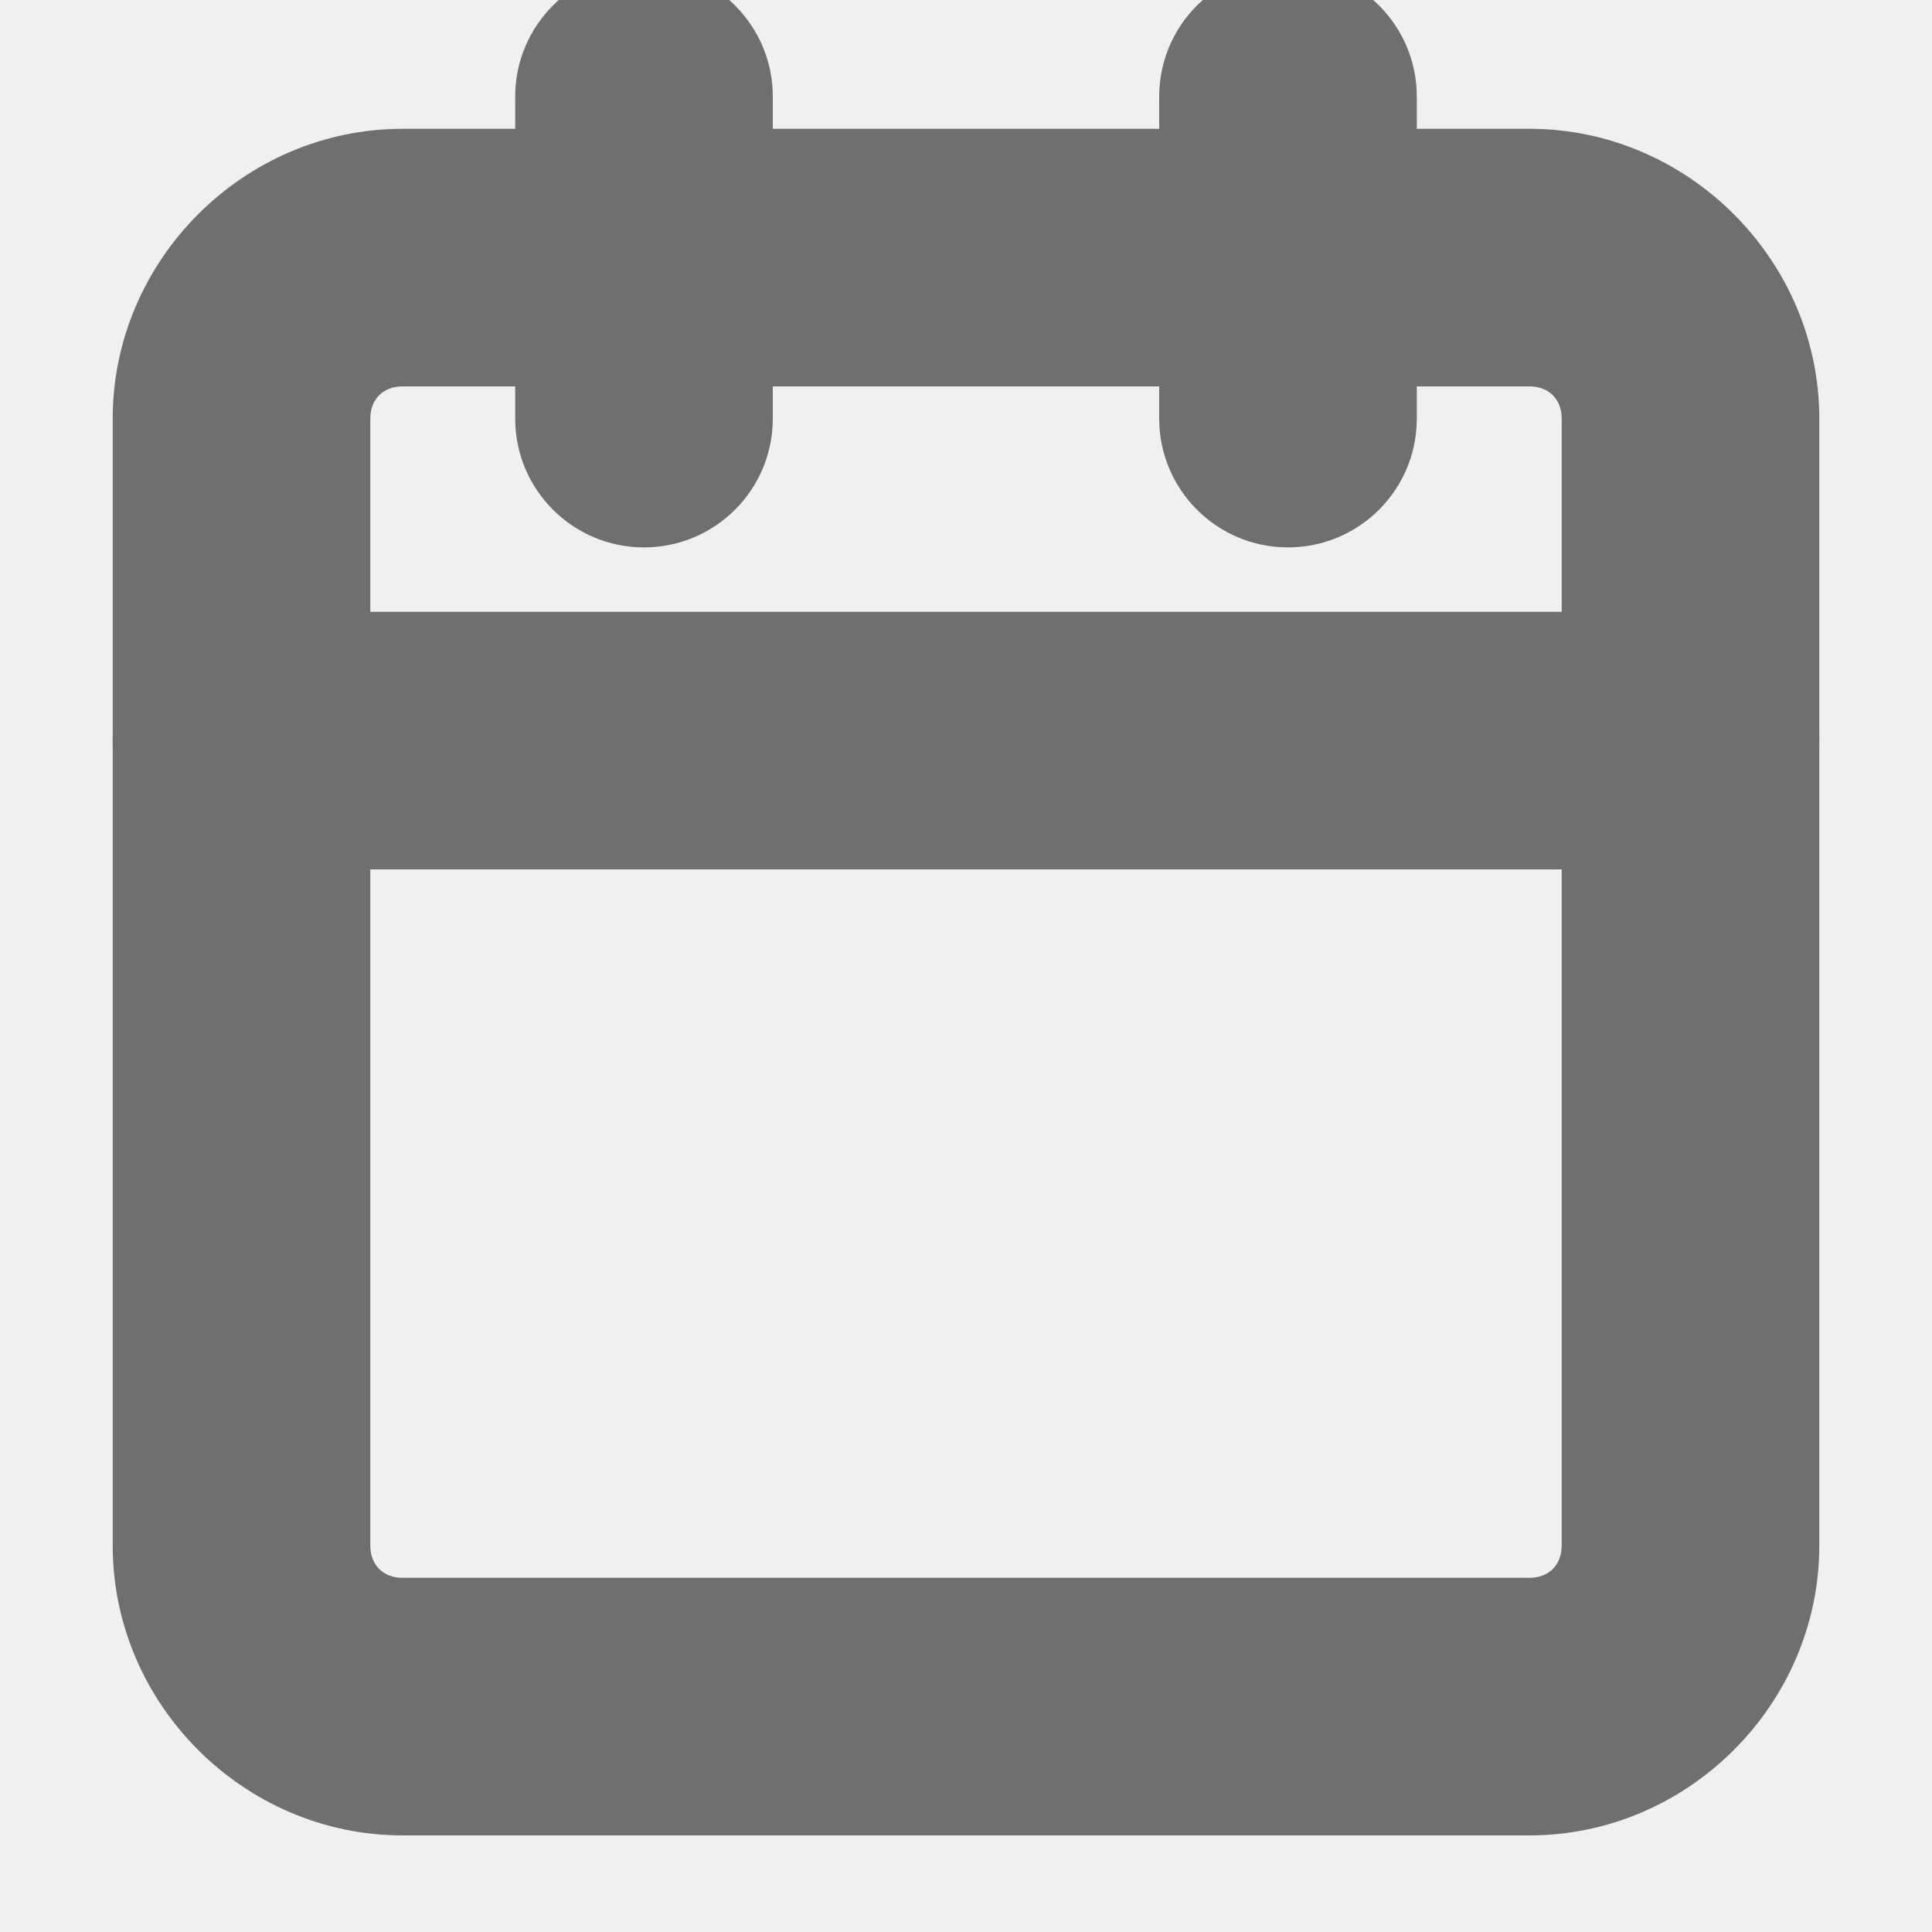
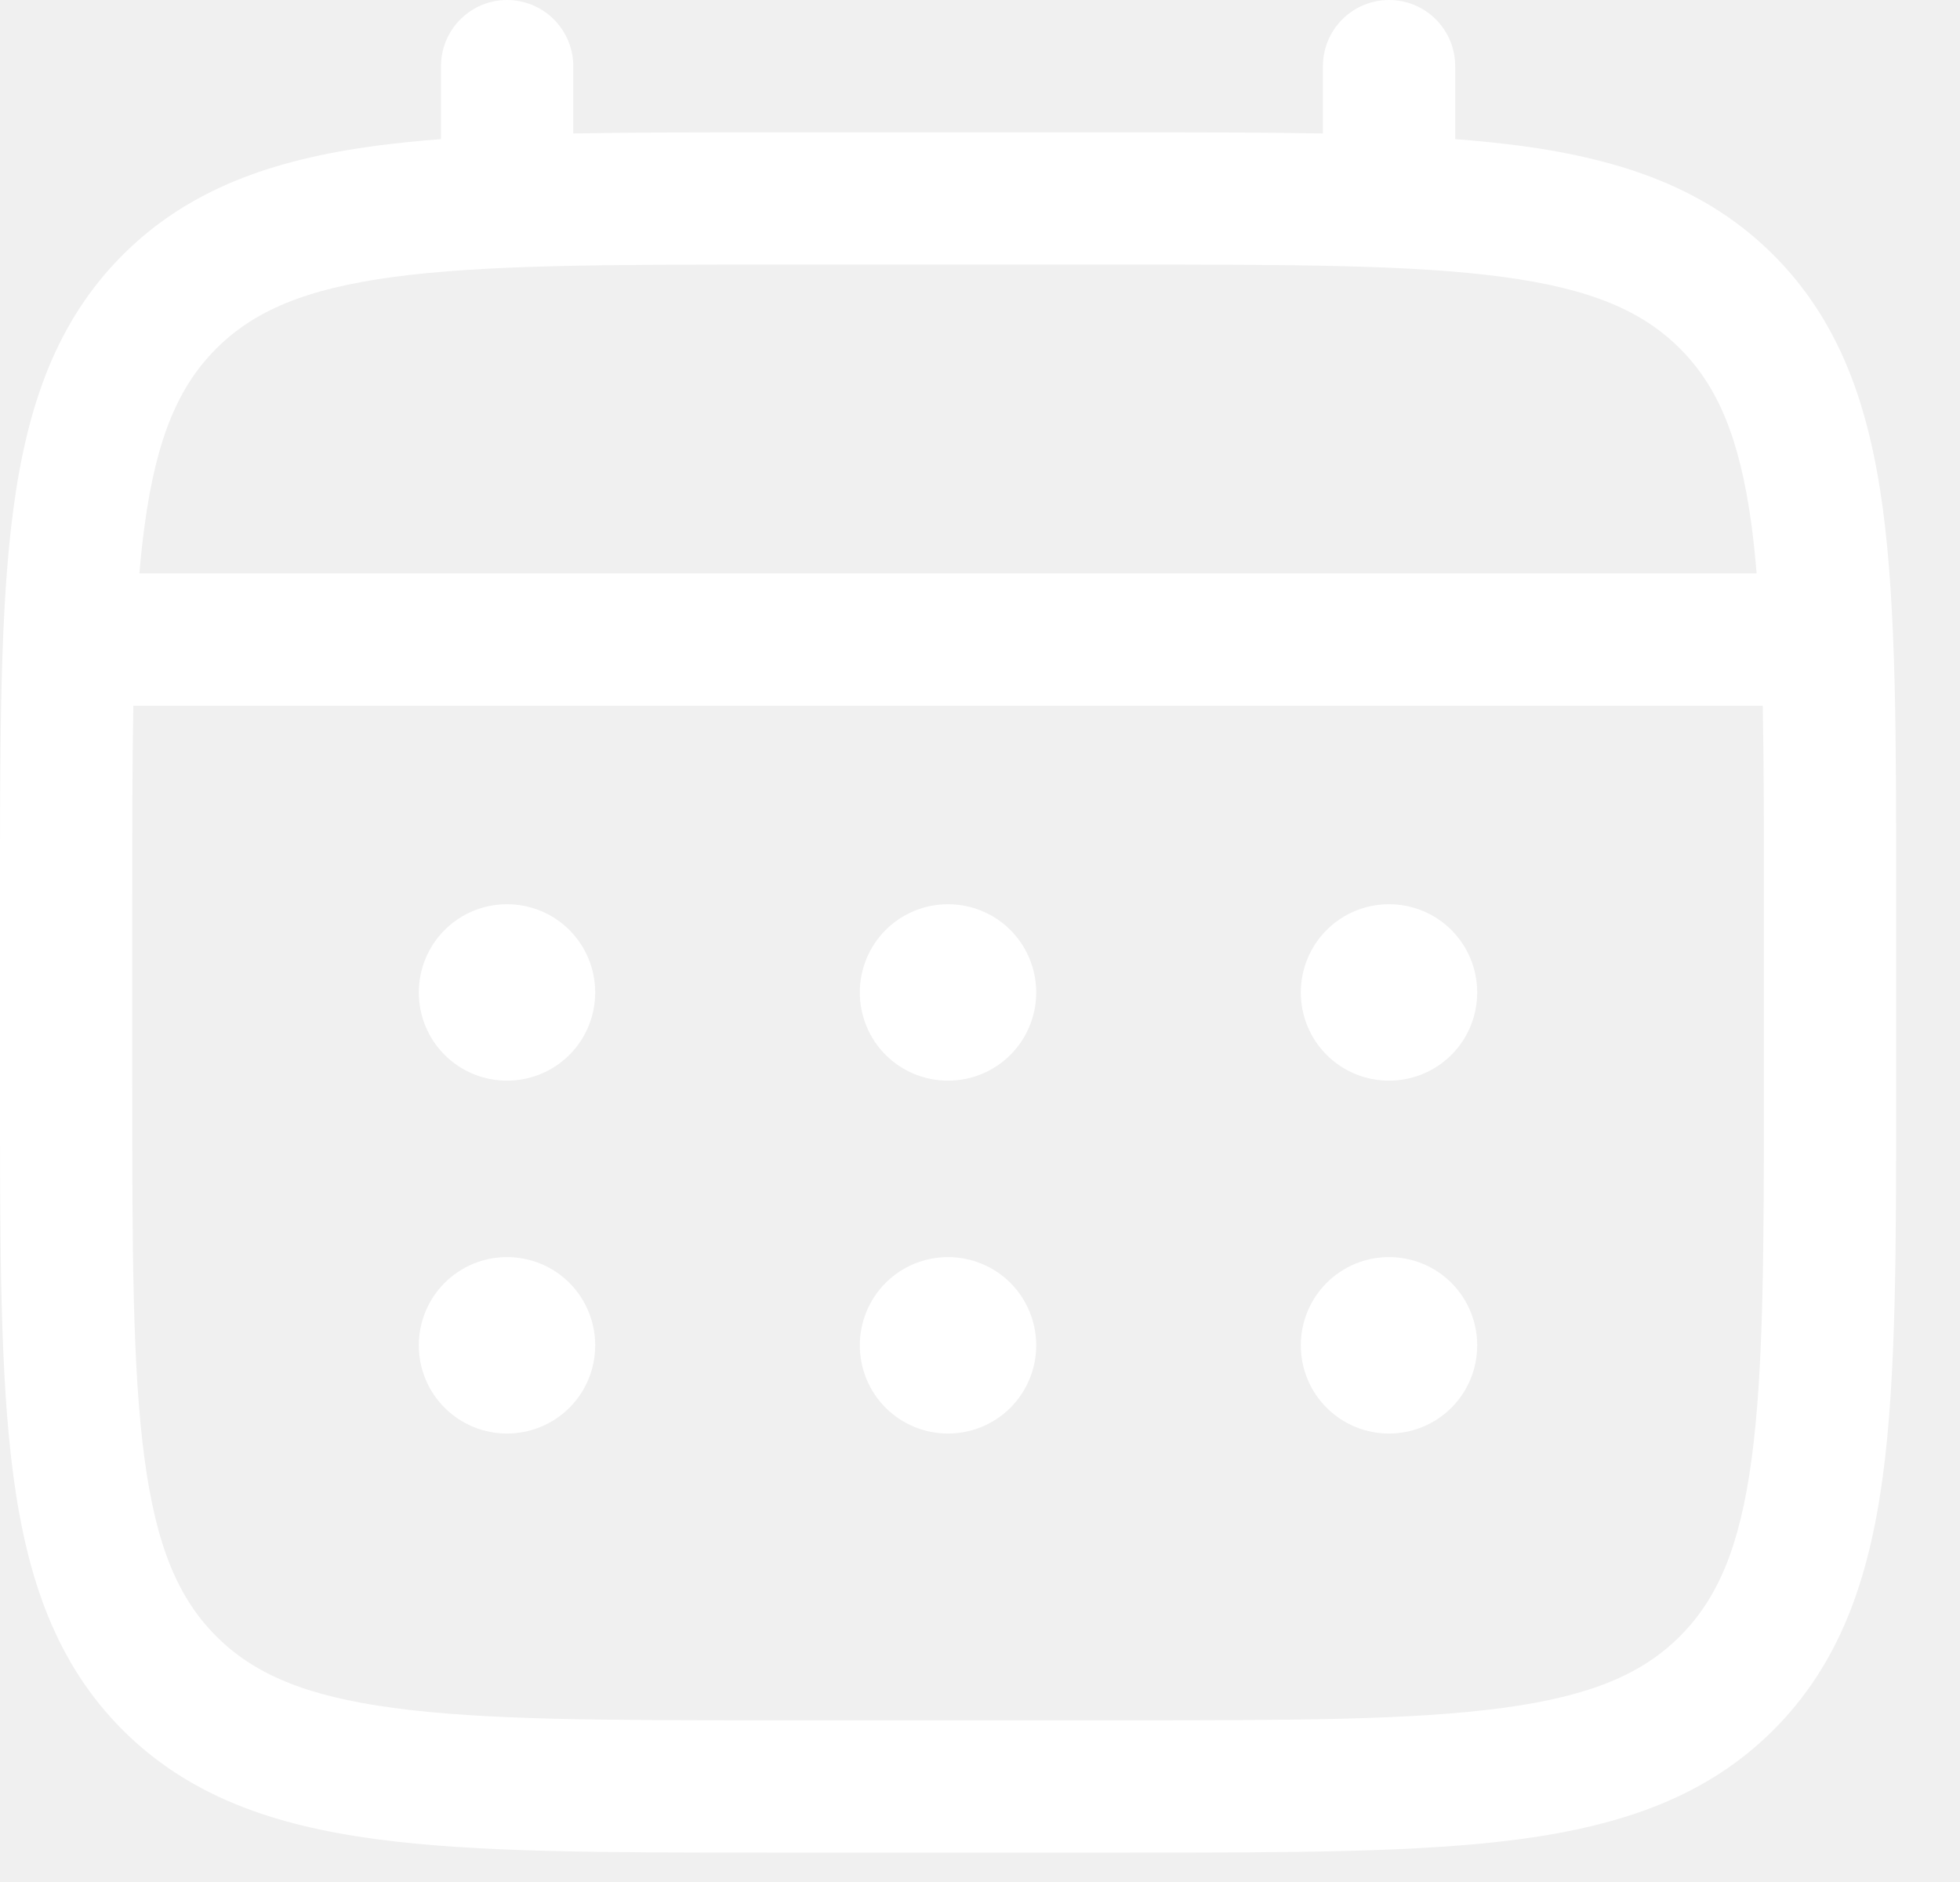
- <svg xmlns="http://www.w3.org/2000/svg" width="15" height="15" viewBox="0 0 15 15" fill="none" version="1.1" id="svg4">
-   <path style="color:#000000;fill:#6f6f6f;stroke-linecap:round;stroke-linejoin:round;-inkscape-stroke:none" d="M 3.125,1 C 1.894,1 0.875,2.019 0.875,3.25 V 12 c 0,1.231 1.019,2.25 2.25,2.25 h 8.75 c 1.231,0 2.25,-1.019 2.25,-2.25 V 3.25 C 14.125,2.019 13.106,1 11.875,1 Z m 0,2 h 8.75 c 0.15,0 0.25,0.1 0.25,0.25 V 12 c 0,0.15 -0.1,0.25 -0.25,0.25 H 3.125 C 2.975,12.25 2.875,12.15 2.875,12 V 3.25 C 2.875,3.1 2.975,3 3.125,3 Z" id="path1" />
-   <path style="color:#000000;fill:#6f6f6f;stroke-linecap:round;stroke-linejoin:round;-inkscape-stroke:none" d="m 10,-0.25 a 1,1 0 0 0 -1,1 v 2.5 a 1,1 0 0 0 1,1 1,1 0 0 0 1,-1 v -2.5 a 1,1 0 0 0 -1,-1 z" id="path2" />
-   <path style="color:#000000;fill:#6f6f6f;stroke-linecap:round;stroke-linejoin:round;-inkscape-stroke:none" d="m 5,-0.25 a 1,1 0 0 0 -1,1 v 2.5 a 1,1 0 0 0 1,1 1,1 0 0 0 1,-1 v -2.5 a 1,1 0 0 0 -1,-1 z" id="path3" />
-   <path style="color:#000000;fill:#6f6f6f;stroke-linecap:round;stroke-linejoin:round;-inkscape-stroke:none" d="m 1.875,4.75 a 1,1 0 0 0 -1,1 1,1 0 0 0 1,1 h 11.25 a 1,1 0 0 0 1,-1 1,1 0 0 0 -1,-1 z" id="path4" />
-   <defs id="defs4">
-     <clipPath clipPathUnits="userSpaceOnUse" id="clipPath5">
-       <g id="g6">
-         <rect width="15" height="15" fill="#ffffff" id="rect5" x="0" y="0" />
-       </g>
-     </clipPath>
-     <clipPath clipPathUnits="userSpaceOnUse" id="clipPath6">
-       <g id="g7">
-         <rect width="15" height="15" fill="#ffffff" id="rect6" x="0" y="0" />
-       </g>
-     </clipPath>
-     <clipPath clipPathUnits="userSpaceOnUse" id="clipPath7">
-       <g id="g8">
-         <rect width="15" height="15" fill="#ffffff" id="rect7" x="0" y="0" />
-       </g>
-     </clipPath>
-     <clipPath clipPathUnits="userSpaceOnUse" id="clipPath8">
-       <g id="g9">
-         <rect width="15" height="15" fill="#ffffff" id="rect8" x="0" y="0" />
-       </g>
-     </clipPath>
-   </defs>
+ <svg xmlns="http://www.w3.org/2000/svg" width="25" height="24" viewBox="0 0 25 24" fill="none">
+   <path d="M17.718 0C17.942 3.94222e-05 18.156 0.089 18.314 0.247C18.473 0.405 18.561 0.62 18.561 0.844V1.774C18.854 1.797 19.131 1.825 19.393 1.859C20.711 2.037 21.779 2.411 22.621 3.252C23.463 4.095 23.837 5.163 24.015 6.481C24.187 7.764 24.186 9.4 24.186 11.468V13.845C24.186 15.912 24.187 17.55 24.015 18.831C23.837 20.15 23.463 21.218 22.621 22.061C21.779 22.902 20.711 23.275 19.393 23.453C18.11 23.625 16.473 23.625 14.405 23.625H9.78C7.713 23.625 6.075 23.625 4.794 23.453C3.475 23.275 2.407 22.902 1.564 22.061C0.723 21.218 0.35 20.15 0.172 18.831C-0 17.549 1.01692e-09 15.912 0 13.845V11.468C1.01692e-09 9.4 -0 7.763 0.172 6.481C0.35 5.163 0.723 4.095 1.564 3.252C2.407 2.41 3.475 2.037 4.794 1.859C5.056 1.825 5.333 1.797 5.625 1.774V0.844C5.625 0.62 5.714 0.405 5.872 0.247C6.03 0.089 6.244 0 6.468 0C6.691 3.92802e-05 6.906 0.089 7.064 0.247C7.223 0.405 7.312 0.62 7.312 0.844V1.702C8.056 1.688 8.876 1.688 9.778 1.688H14.405C15.309 1.688 16.129 1.688 16.874 1.702V0.844C16.874 0.62 16.963 0.405 17.121 0.247C17.279 0.089 17.494 0 17.718 0ZM1.701 9C1.687 9.735 1.687 10.57 1.687 11.531V13.781C1.687 15.927 1.688 17.451 1.844 18.606C1.996 19.738 2.282 20.39 2.758 20.866C3.234 21.342 3.886 21.628 5.017 21.78C6.174 21.936 7.698 21.938 9.843 21.938H14.343C16.488 21.938 18.013 21.936 19.168 21.78C20.3 21.628 20.952 21.342 21.428 20.866C21.904 20.39 22.19 19.738 22.342 18.607C22.497 17.451 22.499 15.927 22.499 13.781V11.531C22.499 10.57 22.499 9.735 22.484 9H1.701ZM6.467 16.031C6.765 16.031 7.052 16.149 7.263 16.36C7.474 16.571 7.592 16.858 7.592 17.156C7.592 17.455 7.474 17.741 7.263 17.952C7.052 18.163 6.765 18.281 6.467 18.281C6.168 18.281 5.882 18.163 5.671 17.952C5.46 17.741 5.342 17.455 5.342 17.156C5.342 16.858 5.46 16.571 5.671 16.36C5.882 16.149 6.168 16.031 6.467 16.031ZM12.092 16.031C12.39 16.031 12.677 16.149 12.888 16.36C13.099 16.571 13.217 16.858 13.217 17.156C13.217 17.455 13.099 17.741 12.888 17.952C12.677 18.163 12.39 18.281 12.092 18.281C11.793 18.281 11.507 18.163 11.296 17.952C11.085 17.741 10.967 17.455 10.967 17.156C10.967 16.858 11.085 16.571 11.296 16.36C11.507 16.149 11.793 16.031 12.092 16.031ZM17.717 16.031C18.015 16.031 18.302 16.149 18.513 16.36C18.724 16.571 18.842 16.858 18.842 17.156C18.842 17.455 18.724 17.741 18.513 17.952C18.302 18.163 18.015 18.281 17.717 18.281C17.418 18.281 17.132 18.163 16.921 17.952C16.71 17.741 16.592 17.455 16.592 17.156C16.592 16.858 16.71 16.571 16.921 16.36C17.132 16.149 17.418 16.031 17.717 16.031ZM6.467 11.531C6.765 11.531 7.052 11.649 7.263 11.86C7.474 12.071 7.592 12.358 7.592 12.656C7.592 12.955 7.474 13.241 7.263 13.452C7.052 13.663 6.765 13.781 6.467 13.781C6.168 13.781 5.882 13.663 5.671 13.452C5.46 13.241 5.342 12.955 5.342 12.656C5.342 12.358 5.46 12.071 5.671 11.86C5.882 11.649 6.168 11.531 6.467 11.531ZM12.092 11.531C12.39 11.531 12.677 11.649 12.888 11.86C13.099 12.071 13.217 12.358 13.217 12.656C13.217 12.955 13.099 13.241 12.888 13.452C12.677 13.663 12.39 13.781 12.092 13.781C11.793 13.781 11.507 13.663 11.296 13.452C11.085 13.241 10.967 12.955 10.967 12.656C10.967 12.358 11.085 12.071 11.296 11.86C11.507 11.649 11.793 11.531 12.092 11.531ZM17.717 11.531C18.015 11.531 18.302 11.649 18.513 11.86C18.724 12.071 18.842 12.358 18.842 12.656C18.842 12.955 18.724 13.241 18.513 13.452C18.302 13.663 18.015 13.781 17.717 13.781C17.418 13.781 17.132 13.663 16.921 13.452C16.71 13.241 16.592 12.955 16.592 12.656C16.592 12.358 16.71 12.071 16.921 11.86C17.132 11.649 17.418 11.531 17.717 11.531ZM9.843 3.374C7.698 3.374 6.174 3.377 5.017 3.532C3.886 3.684 3.234 3.97 2.758 4.446C2.282 4.922 1.996 5.574 1.844 6.705C1.818 6.896 1.796 7.099 1.778 7.312H22.406C22.388 7.099 22.367 6.896 22.342 6.704C22.19 5.574 21.904 4.921 21.428 4.445C20.952 3.969 20.3 3.683 19.168 3.531C18.013 3.376 16.488 3.374 14.343 3.374H9.843Z" fill="white" />
</svg>
